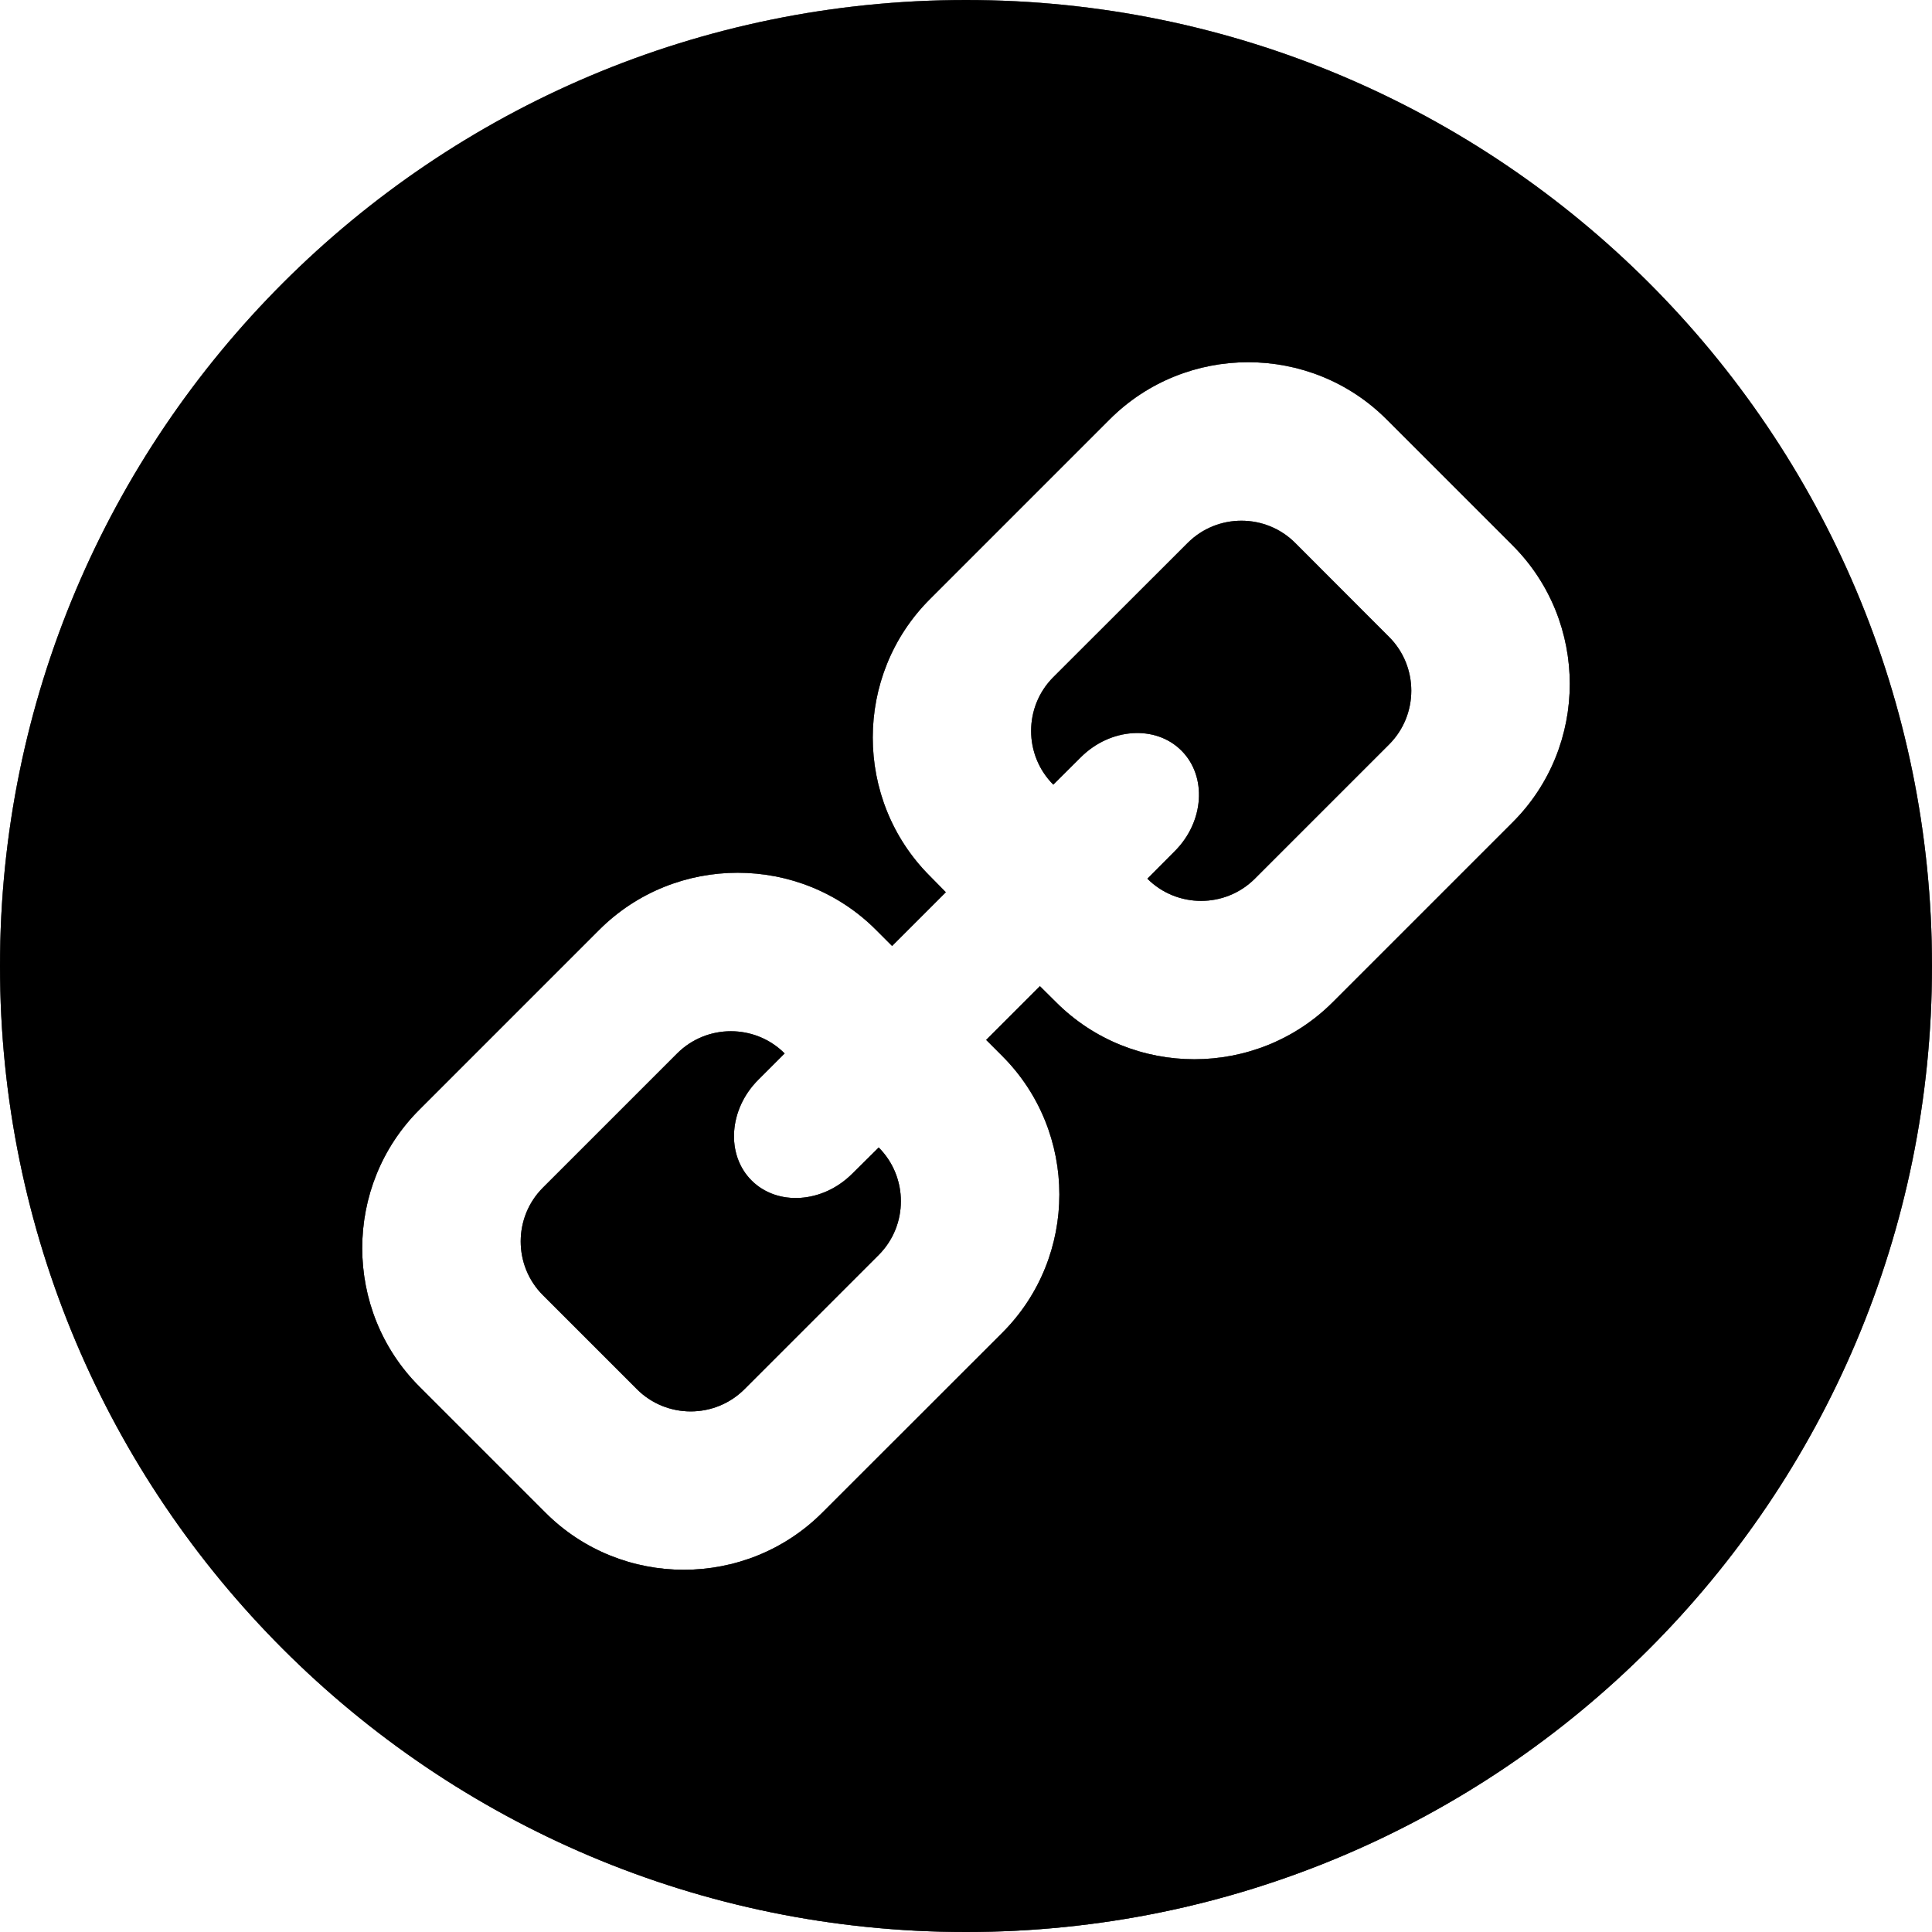
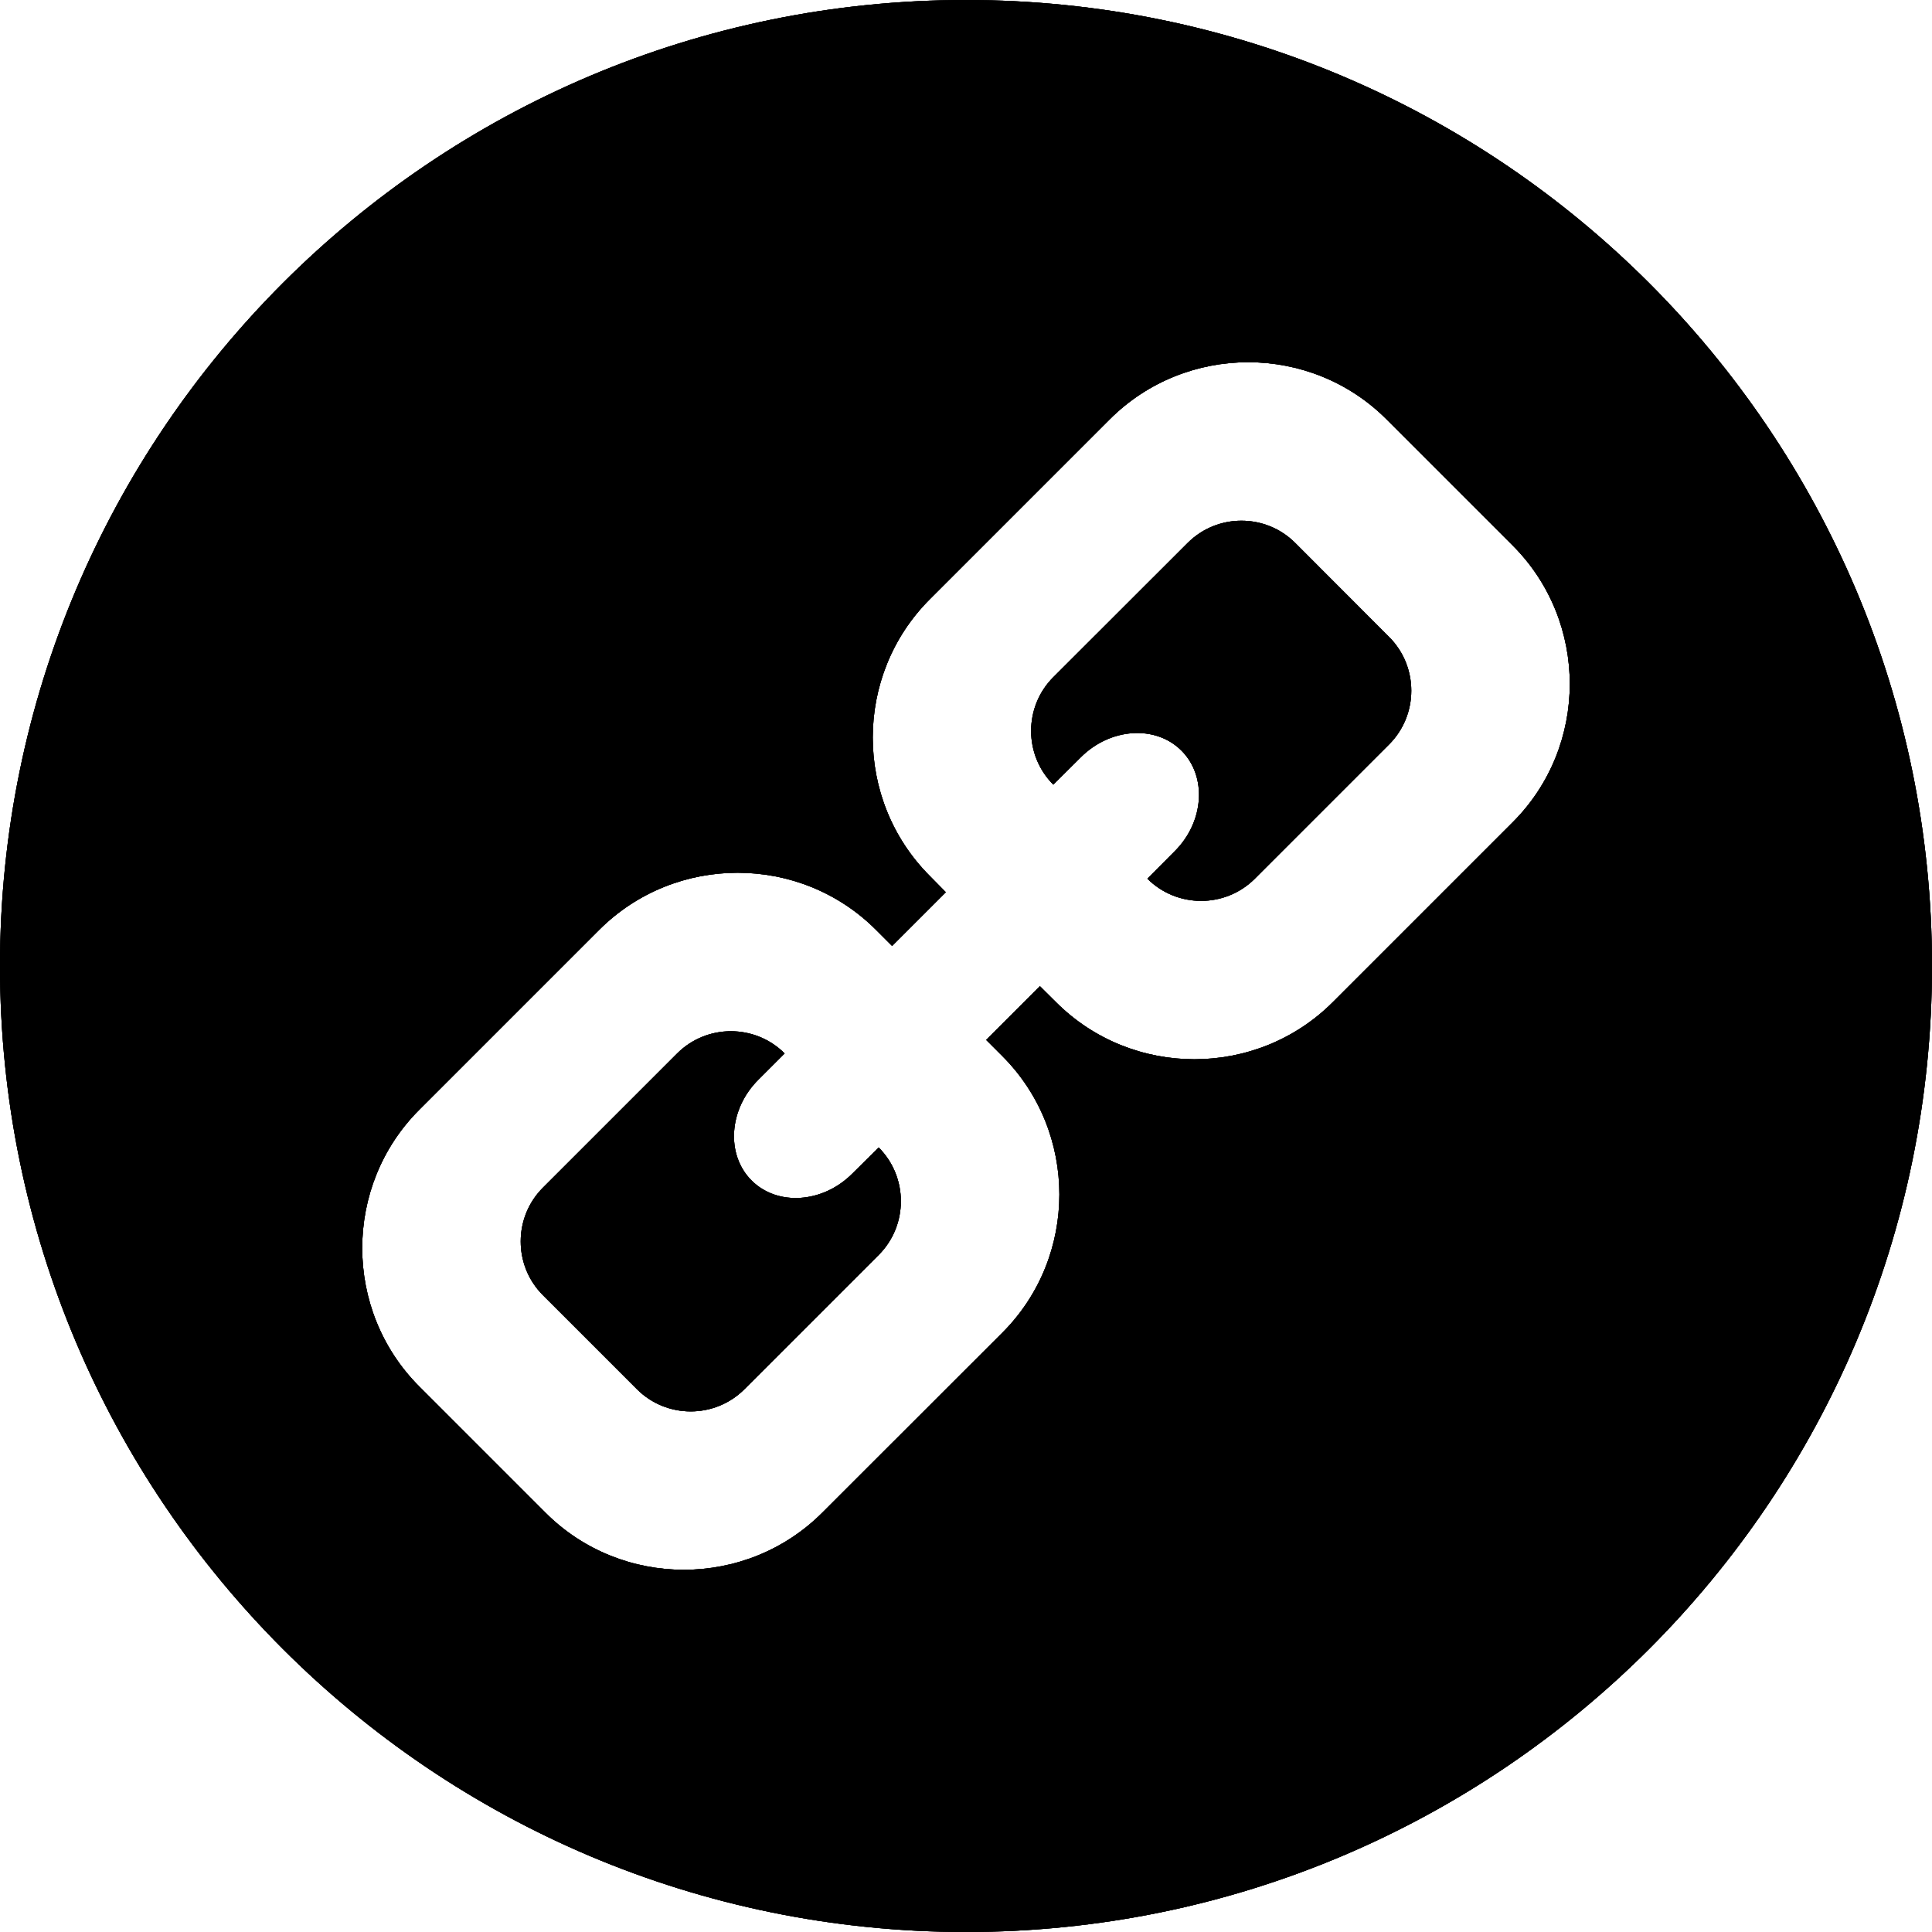
<svg xmlns="http://www.w3.org/2000/svg" xmlns:xlink="http://www.w3.org/1999/xlink" viewBox="0 0 16 16">
  <style>
-     #chains {
+     #chains &gt; use &gt; path {
      fill: url(#baseGradient);
    }
-     #chains-pressed {
+     #chains-pressed &gt; use &gt; path {
      fill: url(#pressedGradient);
    }
-     #chains-black {
-       fill: #000;
+     #chains-black &gt; use &gt; path {
+       fill: black;
    }
-     use:not(:target) {
+     g:not(:target) {
      display: none;
    }
  </style>
  <defs>
    <linearGradient id="baseGradient" gradientUnits="userSpaceOnUse" x1="8" x2="8" y1="16" y2="0">
-       <stop offset="0" style="stop-color: #808080" />
-       <stop offset="1" style="stop-color: #999" />
+       <stop offset="0" style="stop-color:#808080" />
+       <stop offset="1" style="stop-color:#999" />
    </linearGradient>
    <linearGradient id="pressedGradient" gradientUnits="userSpaceOnUse" x1="8" x2="8" y1="16" y2="0">
-       <stop offset="0" style="stop-color: #4d4d4d" />
-       <stop offset="1" style="stop-color: #808080" />
+       <stop offset="0" style="stop-color:#4d4d4d" />
+       <stop offset="1" style="stop-color:#808080" />
    </linearGradient>
-     <g id="path">
-       <path d="M7.058,9.72c-0.245,0.245-0.62,0.27-0.834,0.056C6.01,9.562,6.035,9.186,6.28,8.942l0.218-0.218 c-0.245-0.245-0.645-0.245-0.89,0L4.496,9.836c-0.245,0.245-0.245,0.645,0,0.89l0.779,0.779c0.245,0.245,0.645,0.245,0.89,0 l1.112-1.112c0.245-0.245,0.245-0.645,0-0.89L7.058,9.72z" />
-       <path d="M10.726,4.496c-0.245-0.245-0.645-0.245-0.89,0L8.723,5.608c-0.245,0.245-0.245,0.645,0,0.89 L8.95,6.272c0.245-0.245,0.62-0.27,0.834-0.056s0.189,0.59-0.056,0.834L9.502,7.277c0.245,0.245,0.645,0.245,0.89,0l1.112-1.112 c0.245-0.245,0.245-0.645,0-0.89L10.726,4.496z" />
-       <path d="M8,0C3.582,0,0,3.582,0,8s3.582,8,8,8s8-3.582,8-8S12.418,0,8,0z M12.527,6.81l-1.489,1.489 c-0.631,0.631-1.663,0.631-2.293,0L8.612,8.167L8.167,8.612l0.133,0.133c0.631,0.631,0.631,1.663,0,2.293L6.81,12.527 c-0.631,0.631-1.663,0.631-2.293,0l-1.044-1.044c-0.631-0.631-0.631-1.663,0-2.293l1.489-1.489c0.631-0.631,1.663-0.631,2.293,0 l0.133,0.133l0.445-0.445L7.701,7.255c-0.631-0.631-0.631-1.663,0-2.293L9.19,3.473c0.631-0.631,1.663-0.631,2.293,0l1.044,1.044 C13.158,5.148,13.158,6.18,12.527,6.81z" />
-     </g>
+     <path id="path1" d="M7.058,9.72c-0.245,0.245-0.62,0.27-0.834,0.056C6.01,9.562,6.035,9.186,6.28,8.942l0.218-0.218 c-0.245-0.245-0.645-0.245-0.89,0L4.496,9.836c-0.245,0.245-0.245,0.645,0,0.89l0.779,0.779c0.245,0.245,0.645,0.245,0.89,0 l1.112-1.112c0.245-0.245,0.245-0.645,0-0.89L7.058,9.72z" />
+     <path id="path2" d="M10.726,4.496c-0.245-0.245-0.645-0.245-0.89,0L8.723,5.608c-0.245,0.245-0.245,0.645,0,0.89 L8.95,6.272c0.245-0.245,0.62-0.27,0.834-0.056s0.189,0.59-0.056,0.834L9.502,7.277c0.245,0.245,0.645,0.245,0.89,0l1.112-1.112 c0.245-0.245,0.245-0.645,0-0.89L10.726,4.496z" />
+     <path id="path3" d="M8,0C3.582,0,0,3.582,0,8s3.582,8,8,8s8-3.582,8-8S12.418,0,8,0z M12.527,6.81l-1.489,1.489 c-0.631,0.631-1.663,0.631-2.293,0L8.612,8.167L8.167,8.612l0.133,0.133c0.631,0.631,0.631,1.663,0,2.293L6.81,12.527 c-0.631,0.631-1.663,0.631-2.293,0l-1.044-1.044c-0.631-0.631-0.631-1.663,0-2.293l1.489-1.489c0.631-0.631,1.663-0.631,2.293,0 l0.133,0.133l0.445-0.445L7.701,7.255c-0.631-0.631-0.631-1.663,0-2.293L9.19,3.473c0.631-0.631,1.663-0.631,2.293,0l1.044,1.044 C13.158,5.148,13.158,6.18,12.527,6.81z" />
  </defs>
-   <use xlink:href="#path" id="chains" />
-   <use xlink:href="#path" id="chains-pressed" />
-   <use xlink:href="#path" id="chains-black" />
+   <g id="chains">
+     <use xlink:href="#path1" />
+     <use xlink:href="#path2" />
+     <use xlink:href="#path3" />
+   </g>
+   <g id="chains-pressed">
+     <use xlink:href="#path1" />
+     <use xlink:href="#path2" />
+     <use xlink:href="#path3" />
+   </g>
+   <g id="chains-black">
+     <use xlink:href="#path1" />
+     <use xlink:href="#path2" />
+     <use xlink:href="#path3" />
+   </g>
</svg>
